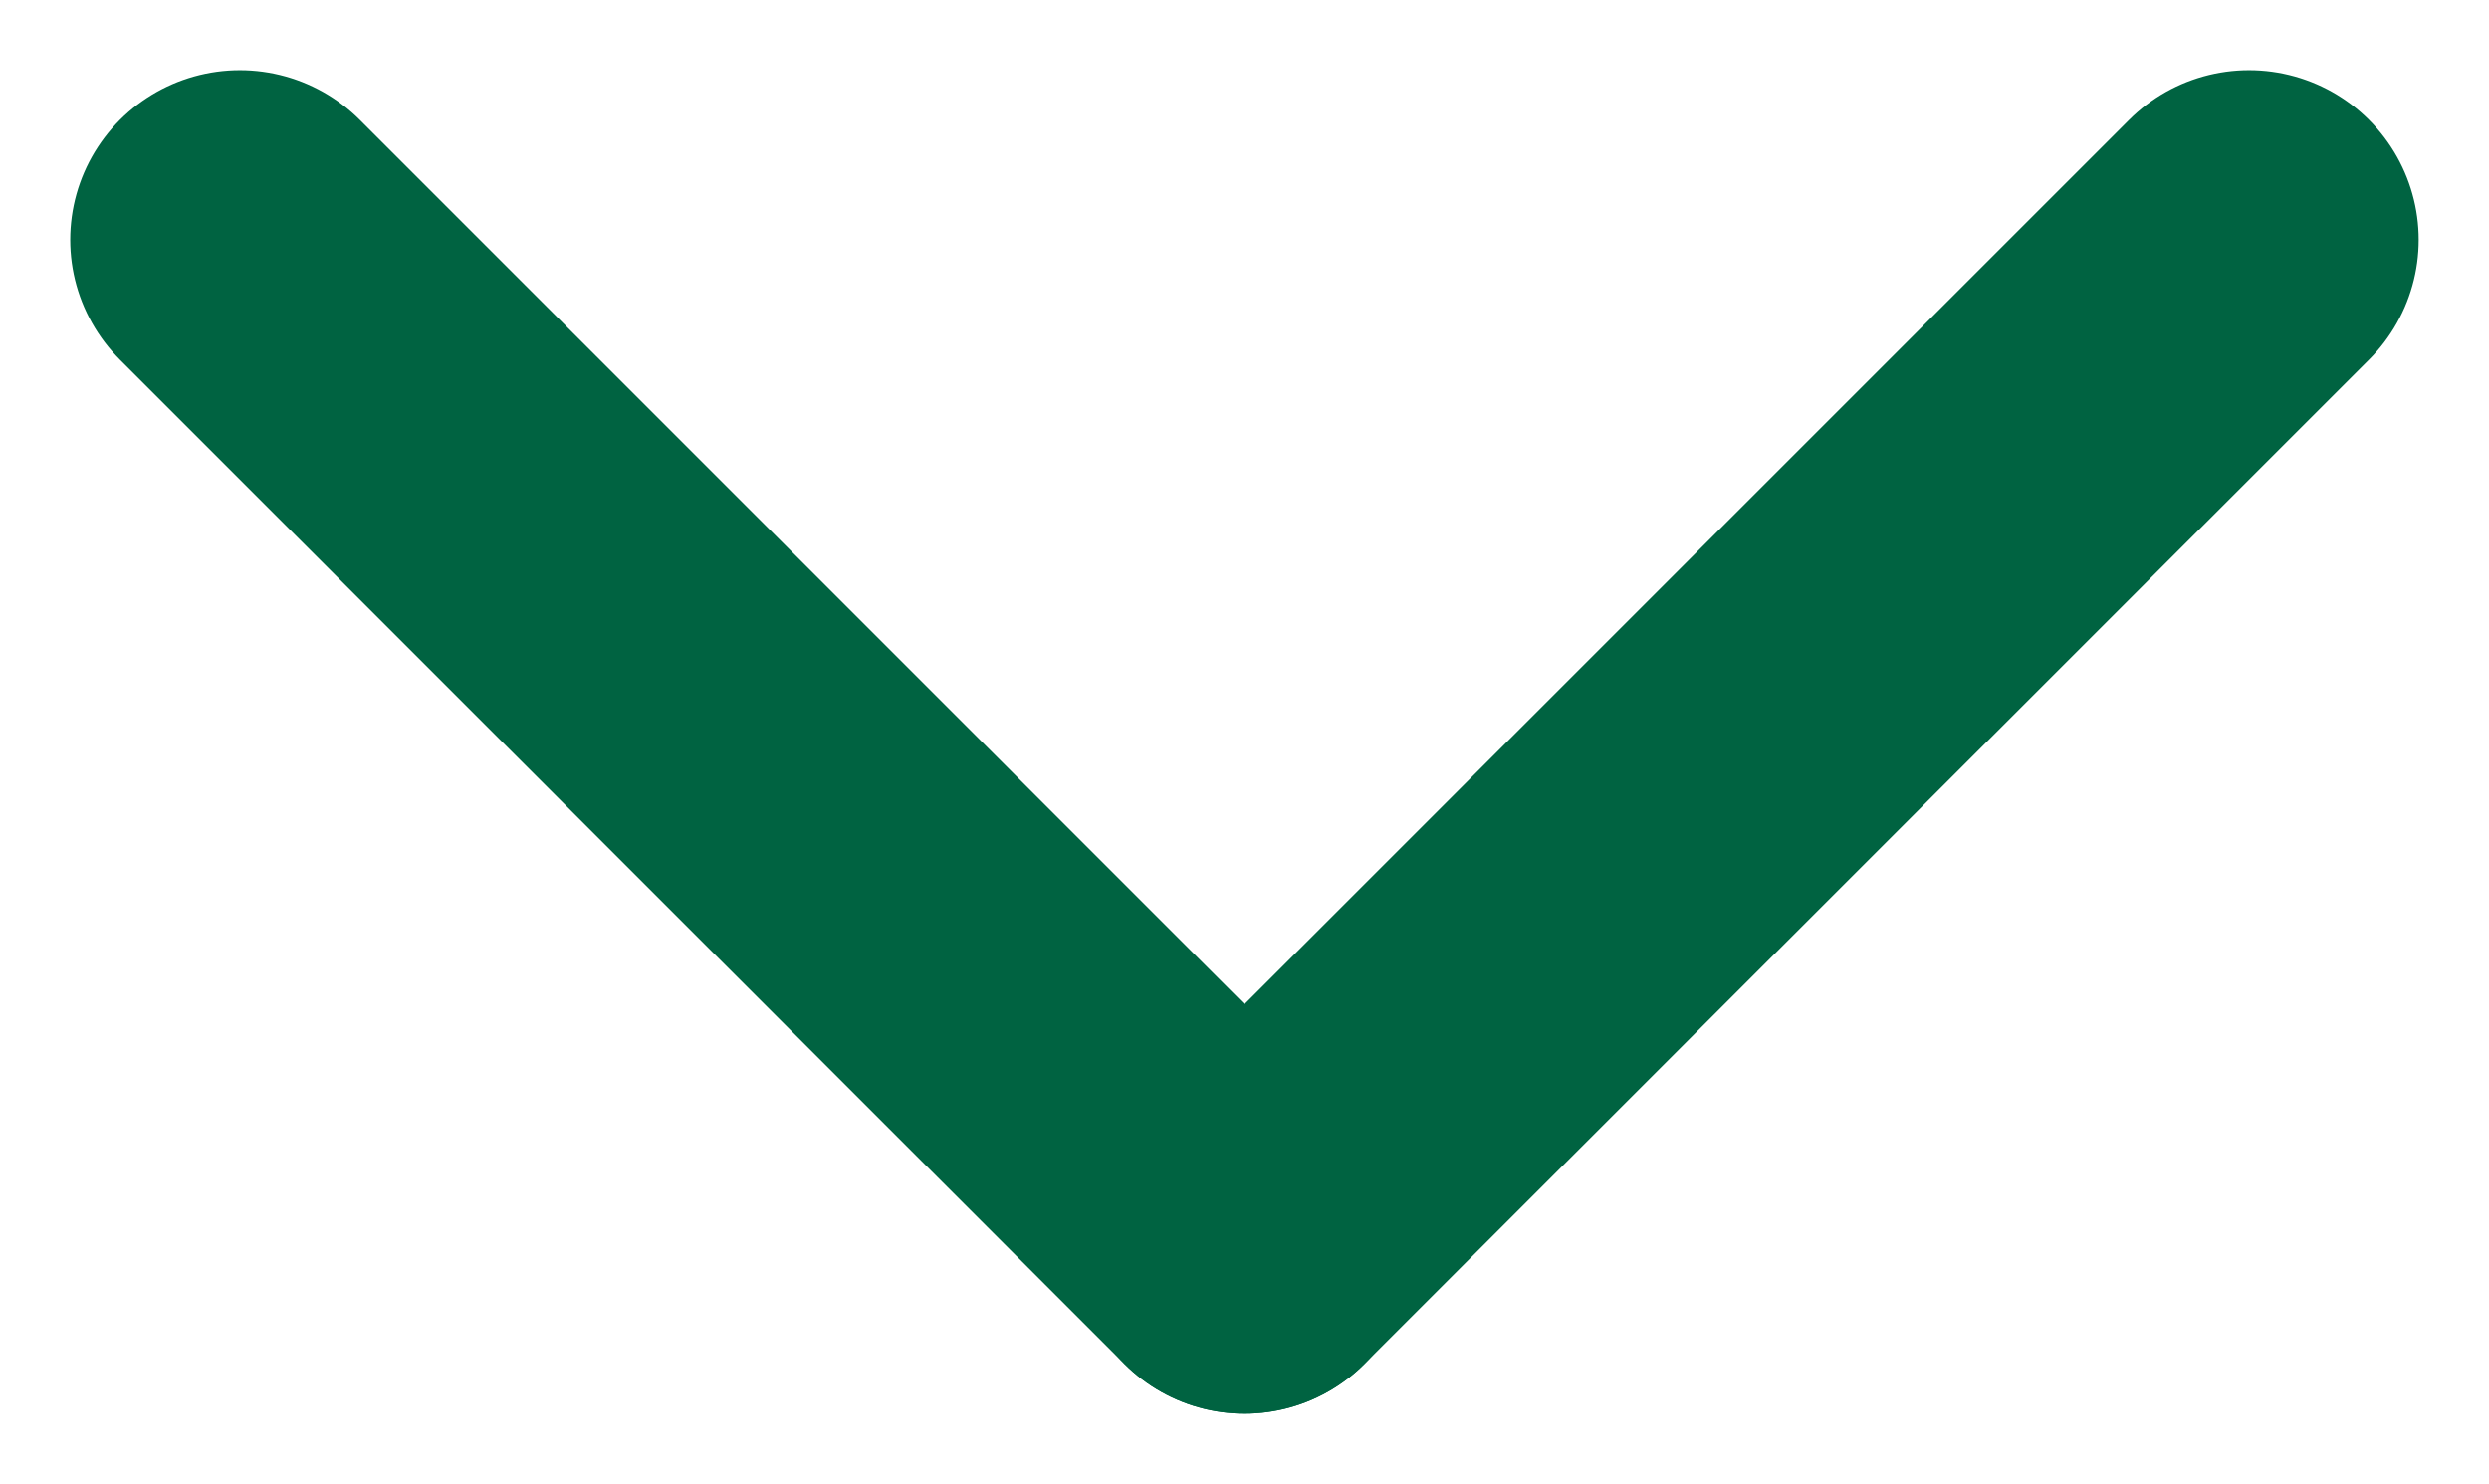
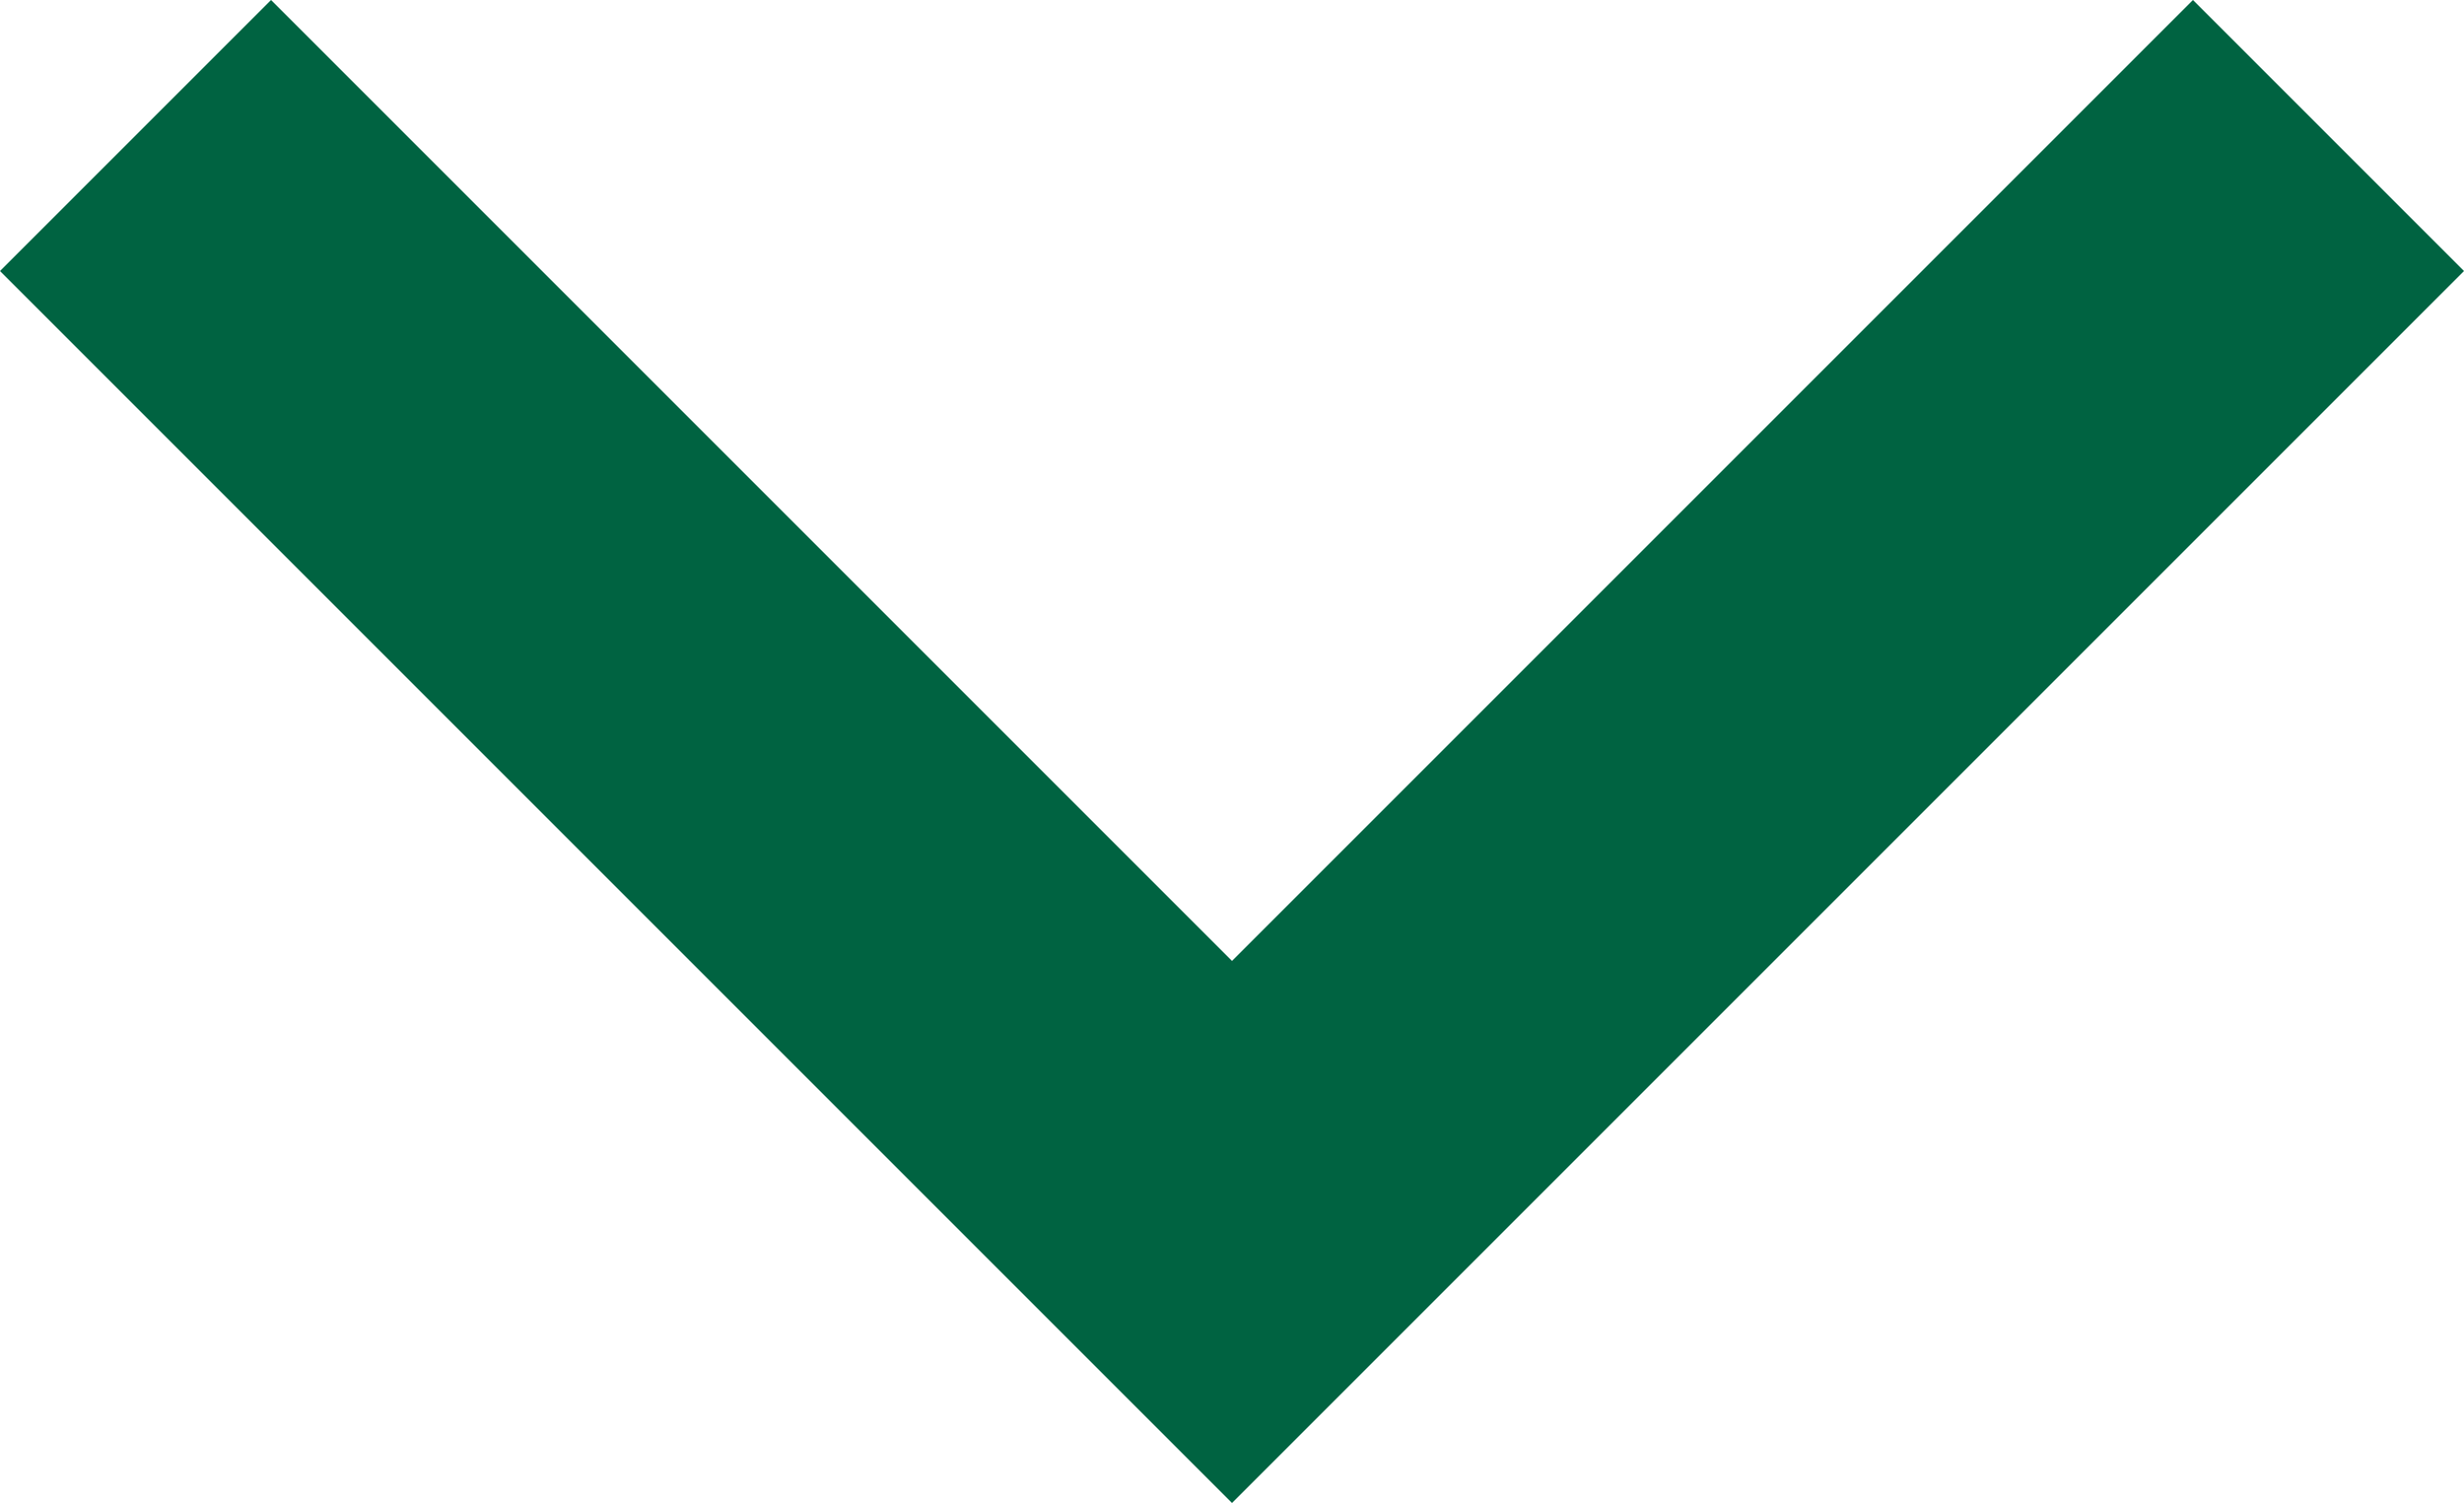
- <svg xmlns="http://www.w3.org/2000/svg" width="16.873" height="10.063" viewBox="0 0 16.873 10.063">
-   <g id="Grupo_285" data-name="Grupo 285" transform="translate(1.626 1.626) rotate(-45)">
-     <line id="Línea_7" data-name="Línea 7" y2="9.631" transform="translate(0)" fill="none" stroke="#006341" stroke-linecap="round" stroke-width="2.3" />
-     <line id="Línea_8" data-name="Línea 8" x2="9.631" transform="translate(0 9.631)" fill="none" stroke="#006341" stroke-linecap="round" stroke-width="2.3" />
+ <svg xmlns="http://www.w3.org/2000/svg" viewBox="0 0 100 61">
+   <defs>
+     <style>.cls-1{fill:#006341;}</style>
+   </defs>
+   <g id="Capa_2" data-name="Capa 2">
+     <g id="Capa_1-2" data-name="Capa 1">
+       <g id="icoFlechaDown">
+         <g id="Capa_17" data-name="Capa 17">
+           <polygon class="cls-1" points="50 61 0 11 11 0 50 39 89 0 100 11 50 61" />
+         </g>
+       </g>
+     </g>
  </g>
</svg>
